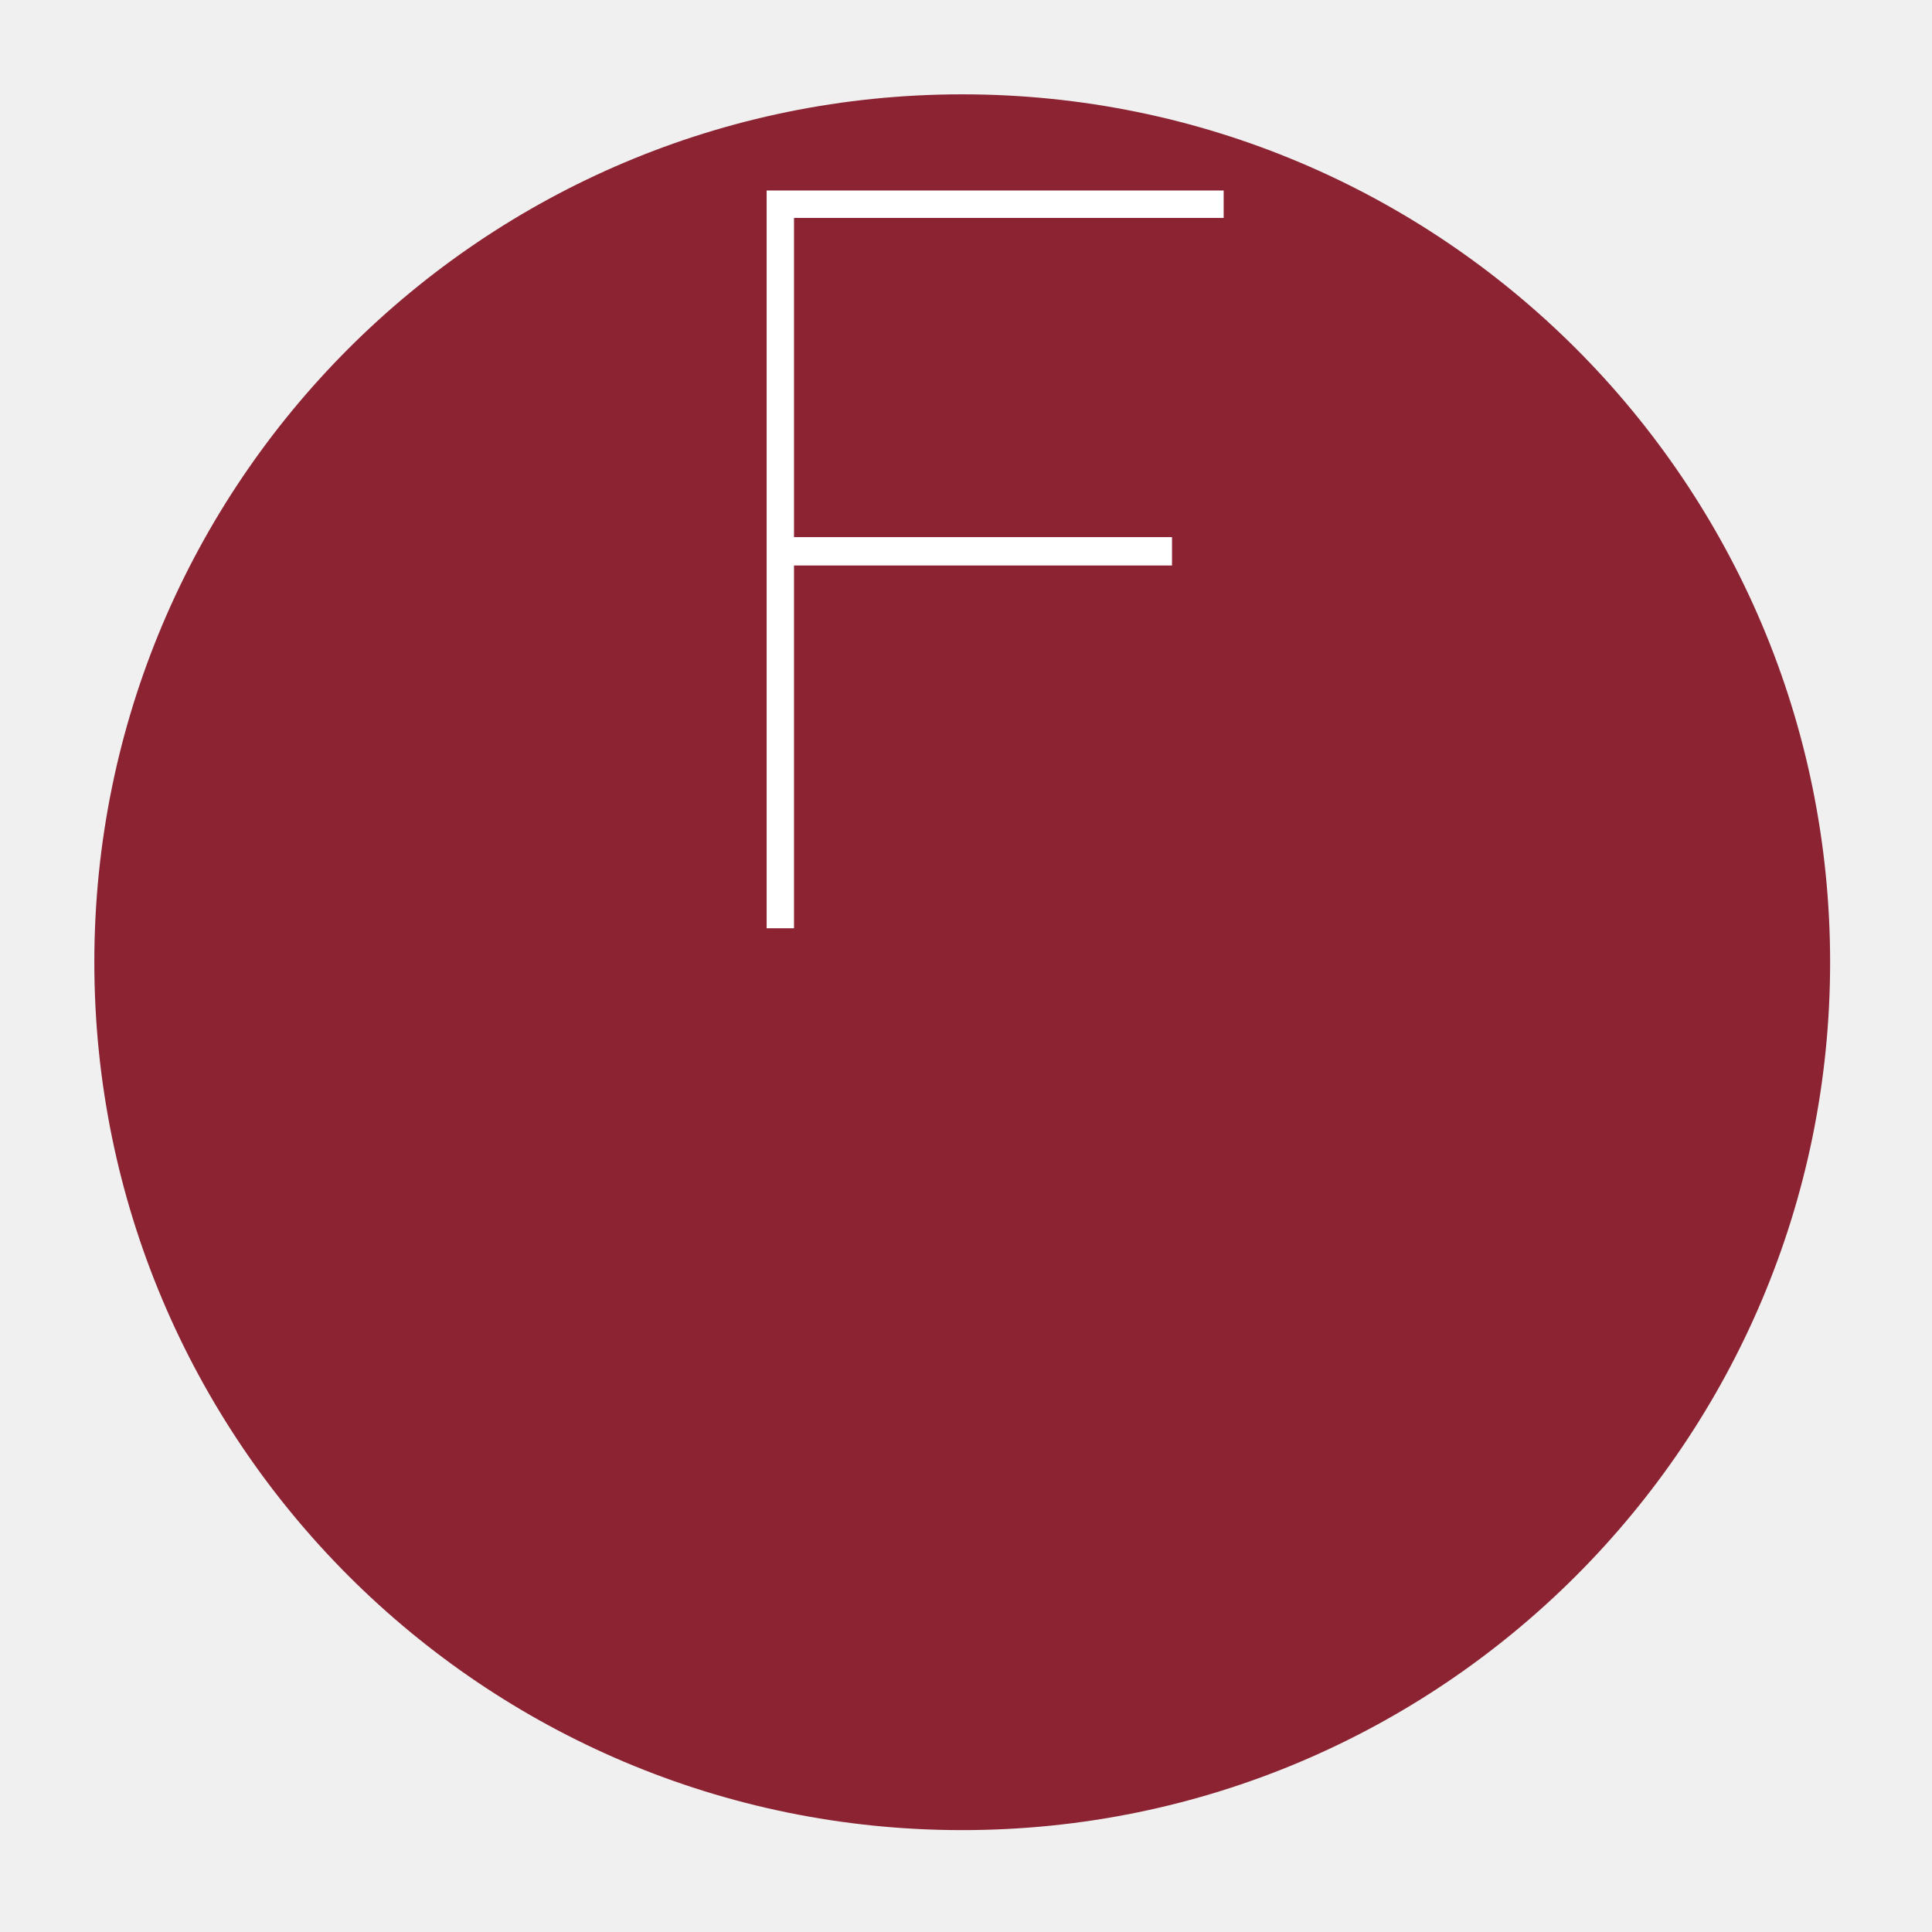
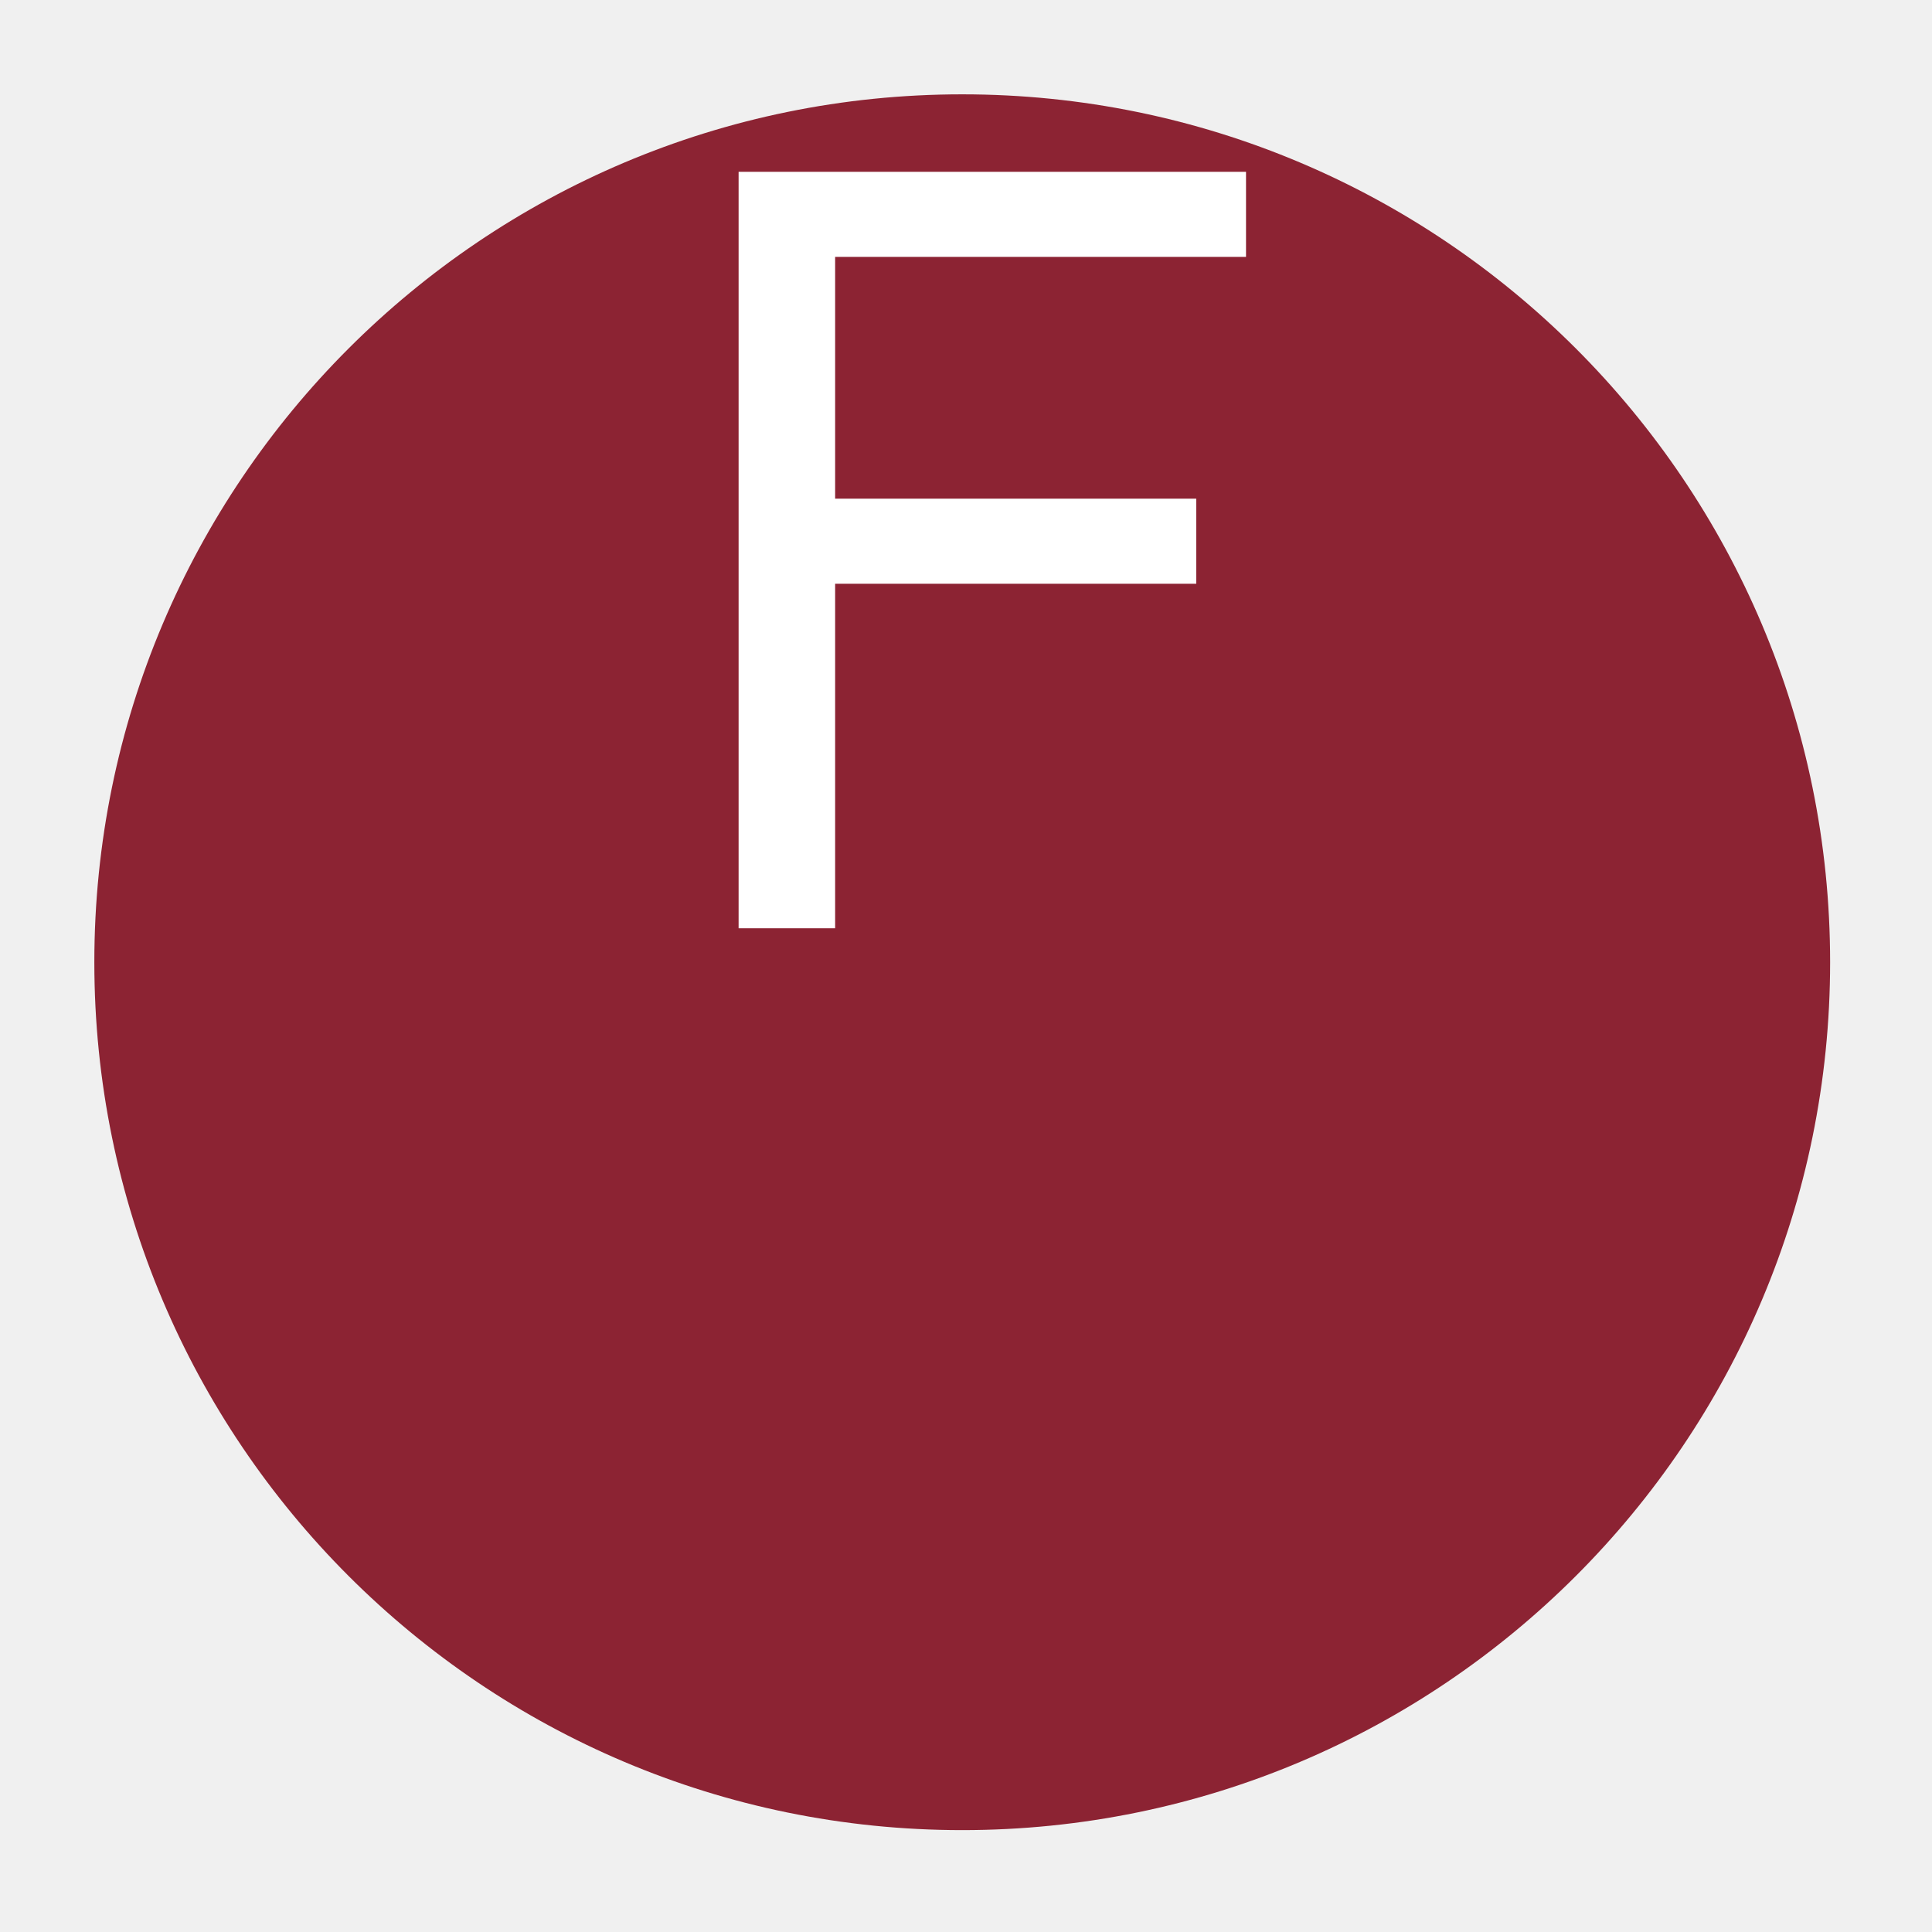
<svg xmlns="http://www.w3.org/2000/svg" width="532" height="532" viewBox="0 0 512 512">
  <circle cx="255" cy="255" r="230" fill="#8c2333" />
-   <text x="255" y="246" alignment-baseline="central" text-anchor="middle" fill="#fff" font-size="275" font-weight="100" font-family="Roboto">F</text>
+   <text x="255" y="246" alignment-baseline="central" text-anchor="middle" fill="#fff" font-size="275" font-weight="100" font-family="Helvetica Neue">F</text>
</svg>
